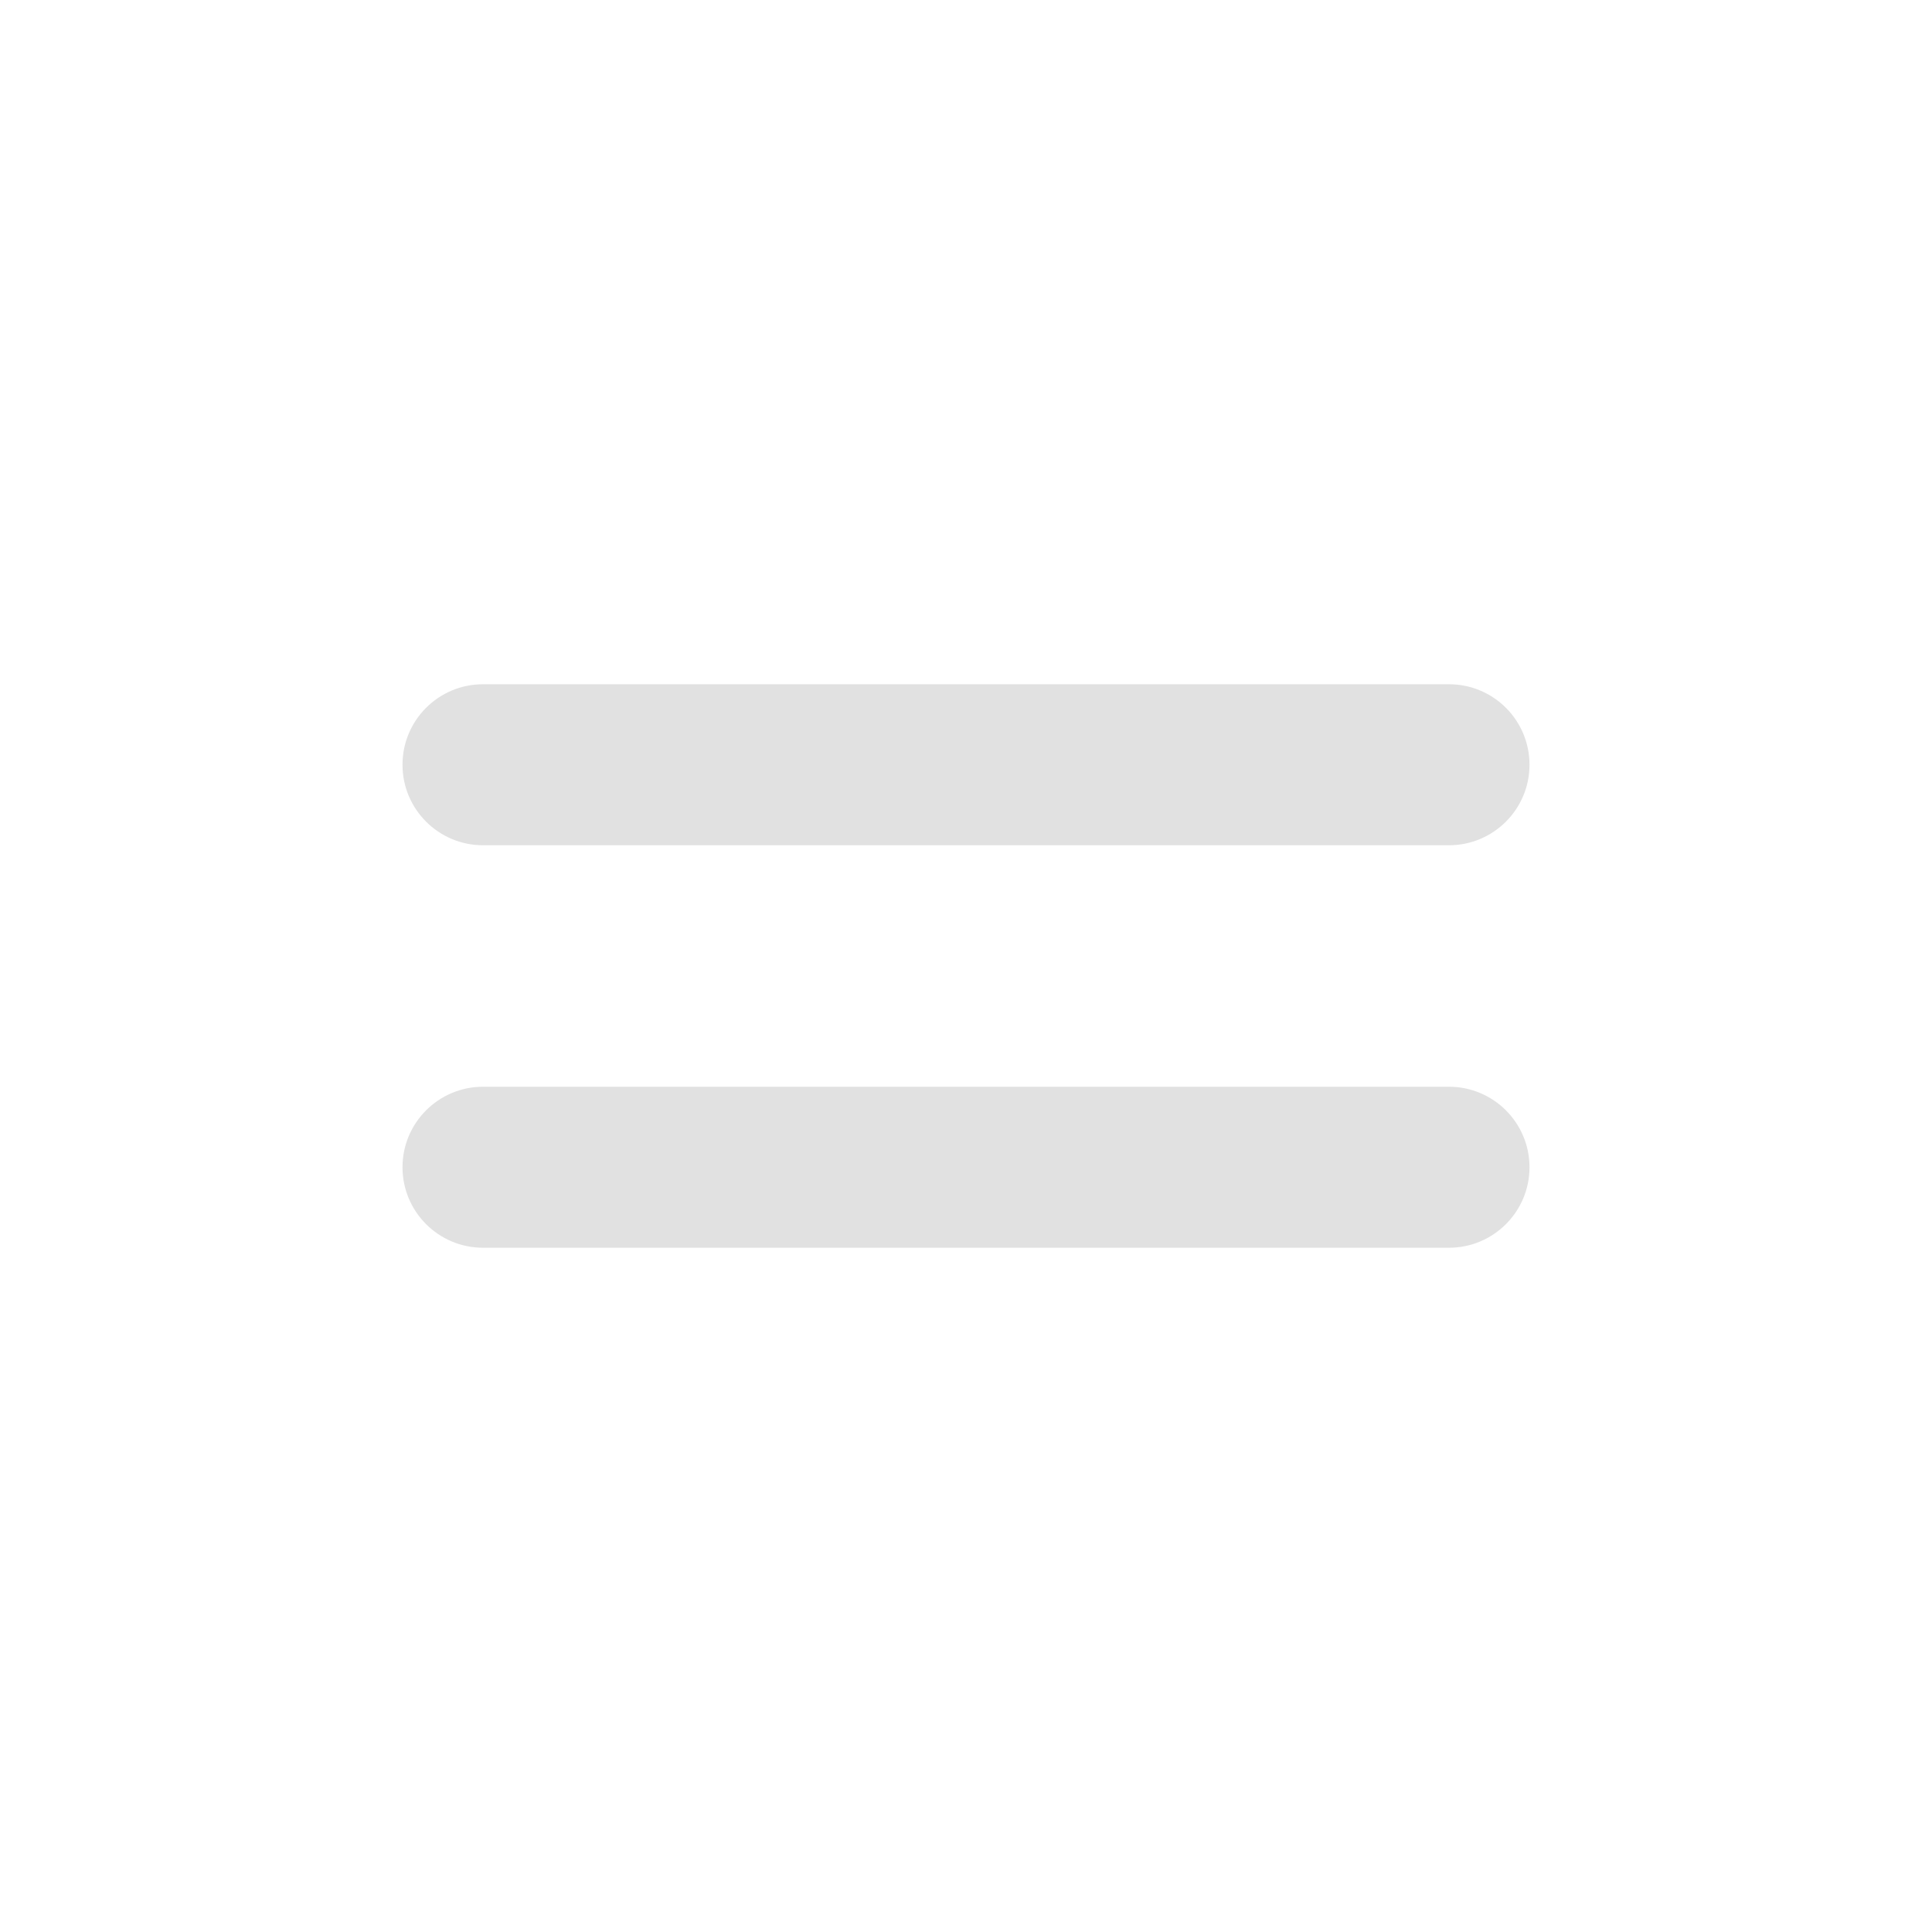
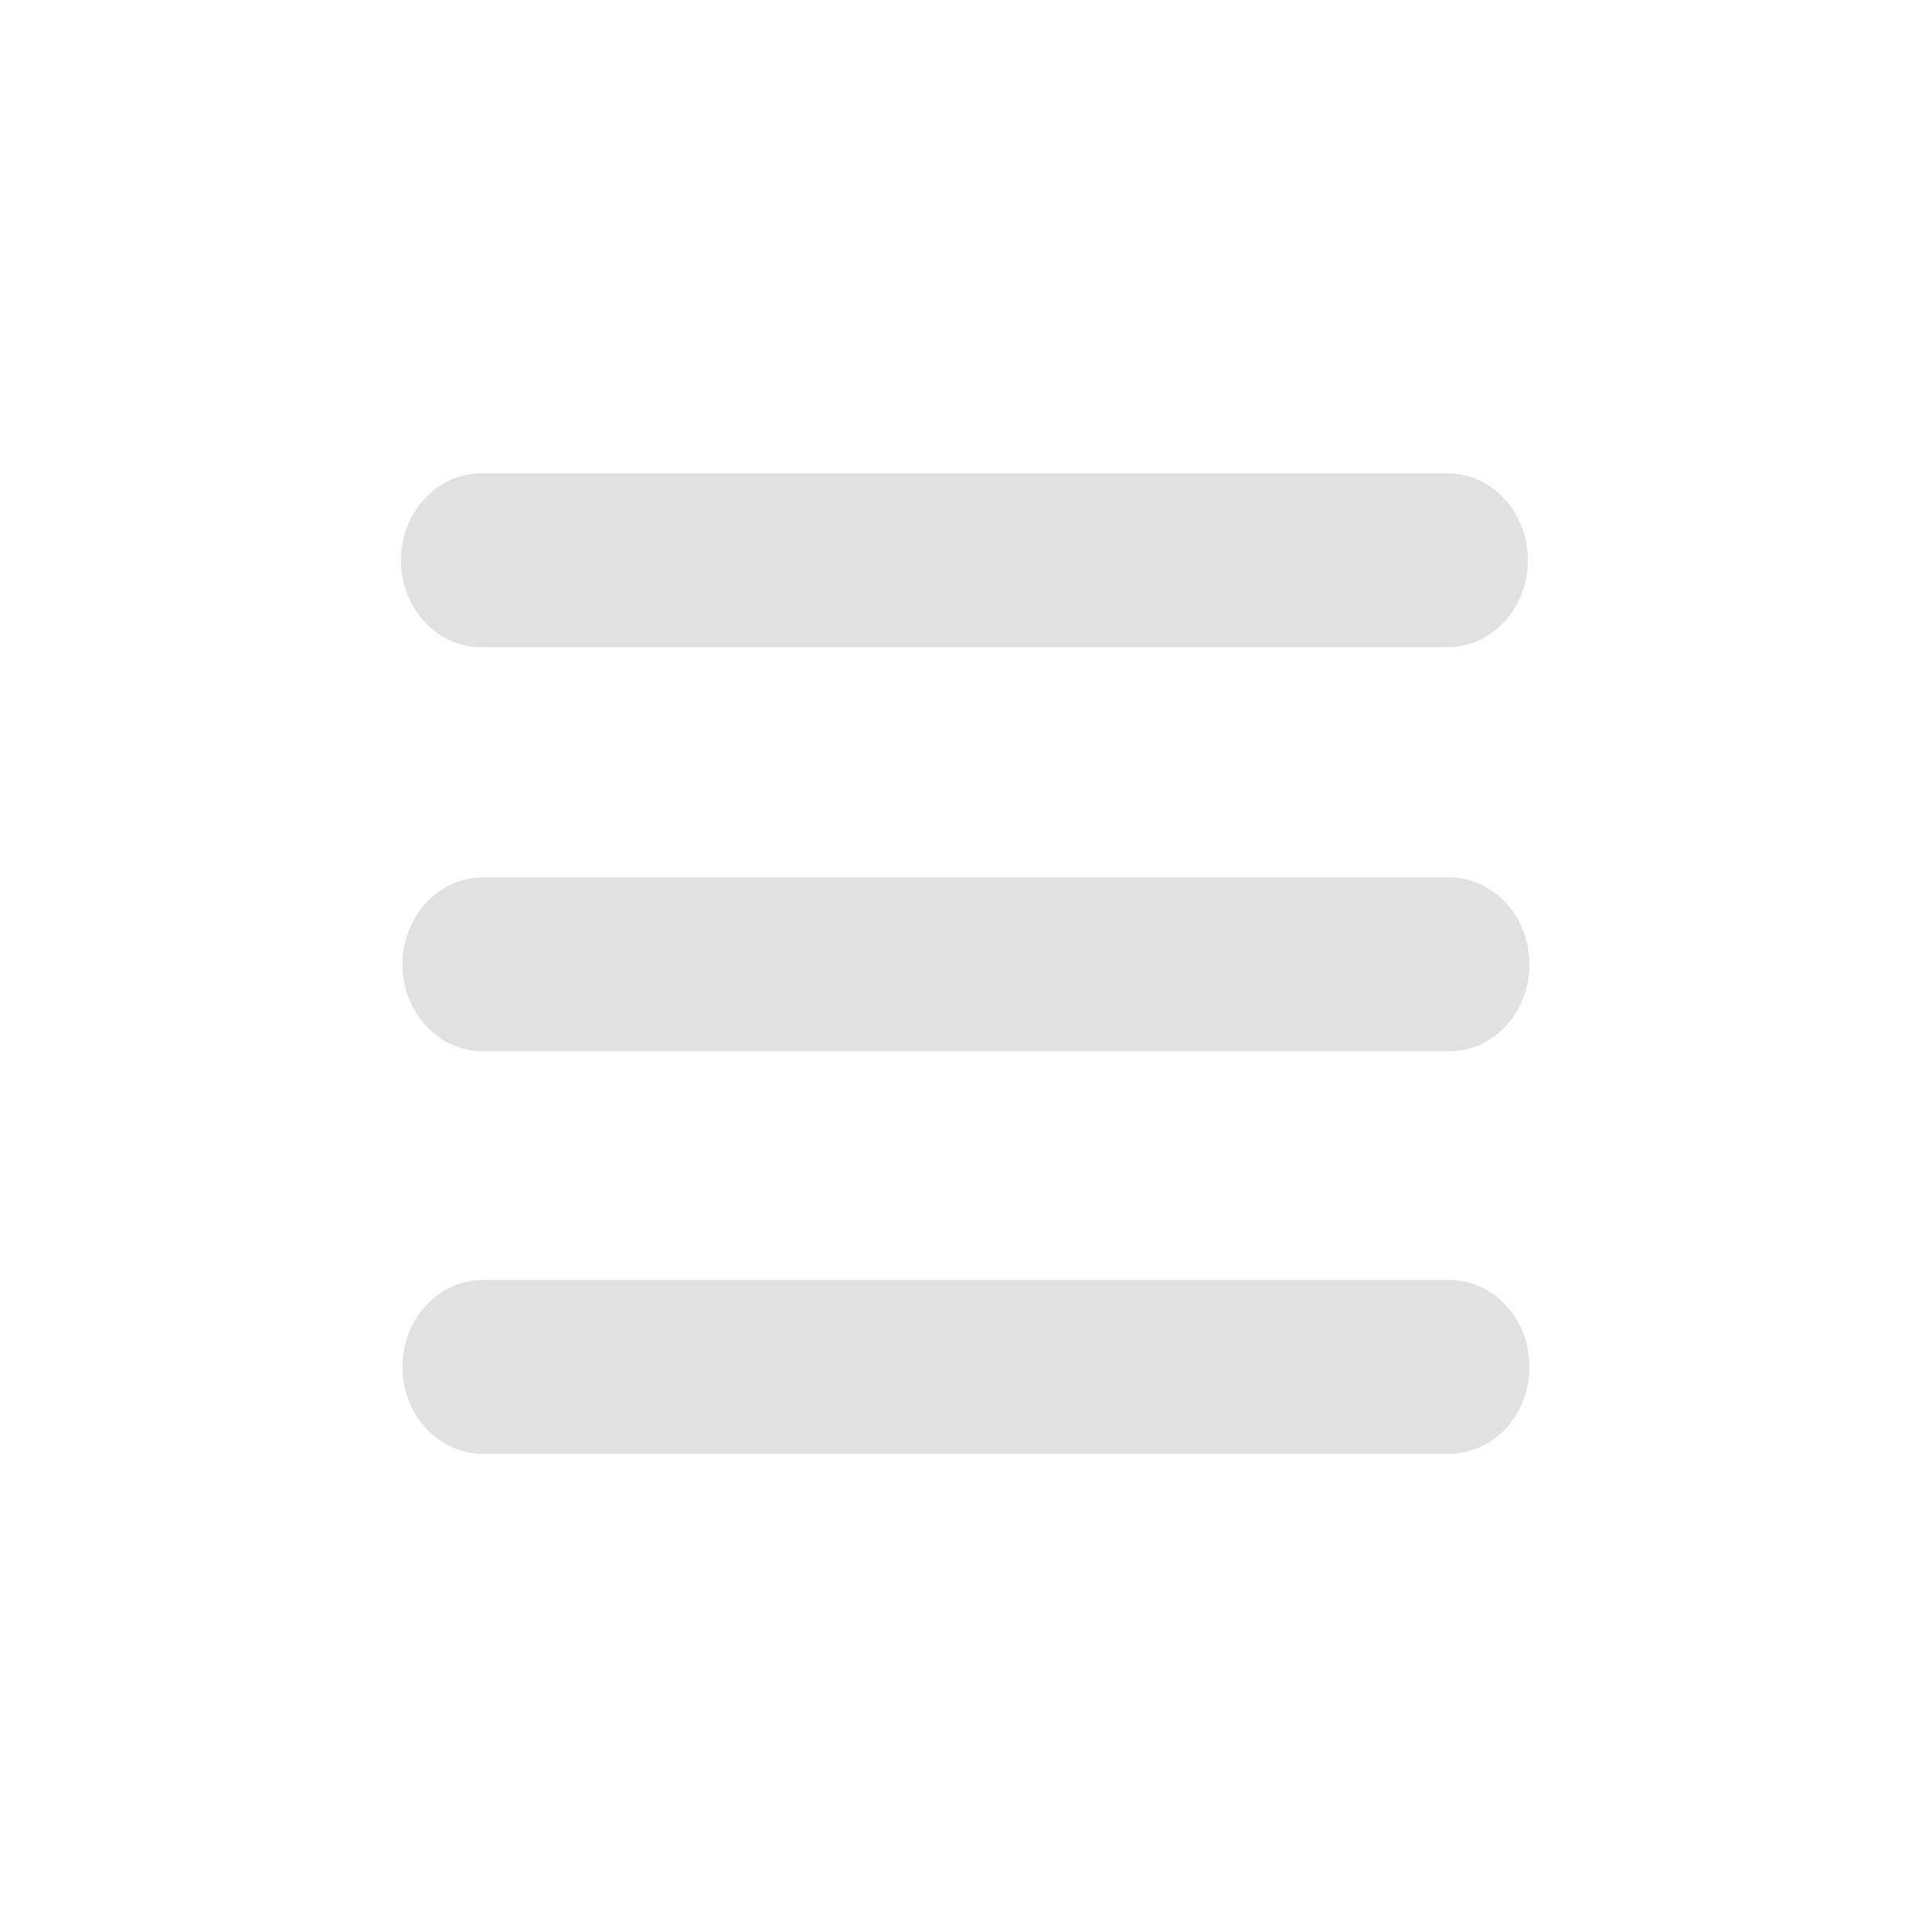
- <svg xmlns="http://www.w3.org/2000/svg" width="24" height="24" viewBox="0 0 24 24" fill="none" version="1.1" id="svg260">
-   <path d="M 5 14.5 C 5 13.948 5.448 13.5 6 13.5 L 18 13.5 C 18.552 13.5 19 13.948 19 14.5 C 19 15.052 18.552 15.5 18 15.5 L 6 15.5 C 5.448 15.5 5 15.052 5 14.5 Z" fill="#e1e1e1" id="path258" />
-   <path d="M 5 9.5 C 5 8.947 5.448 8.5 6 8.5 L 18 8.5 C 18.552 8.5 19 8.947 19 9.5 C 19 10.052 18.552 10.5 18 10.5 L 6 10.5 C 5.448 10.5 5 10.052 5 9.5 Z" fill="#e1e1e1" id="path-1" />
+ <svg xmlns="http://www.w3.org/2000/svg" width="400" height="400" viewBox="0 0 400 400" fill="none">
+   <path d="M83.333 283C83.333 273.064 90.8 265 100 265H300C309.2 265 316.667 273.064 316.667 283C316.667 292.936 309.2 301 300 301H100C90.8 301 83.333 292.936 83.333 283Z" fill="#E1E1E1" />
+   <path d="M83.333 199.667C83.333 189.713 90.8 181.667 100 181.667H300C309.2 181.667 316.667 189.713 316.667 199.667C316.667 209.603 309.2 217.667 300 217.667H100C90.8 217.667 83.333 209.603 83.333 199.667Z" fill="#E1E1E1" />
+   <path d="M83 116C83 106.046 90.467 98 99.667 98H299.667C308.867 98 316.333 106.046 316.333 116C316.333 125.936 308.867 134 299.667 134H99.667C90.467 134 83 125.936 83 116Z" fill="#E1E1E1" />
</svg>
